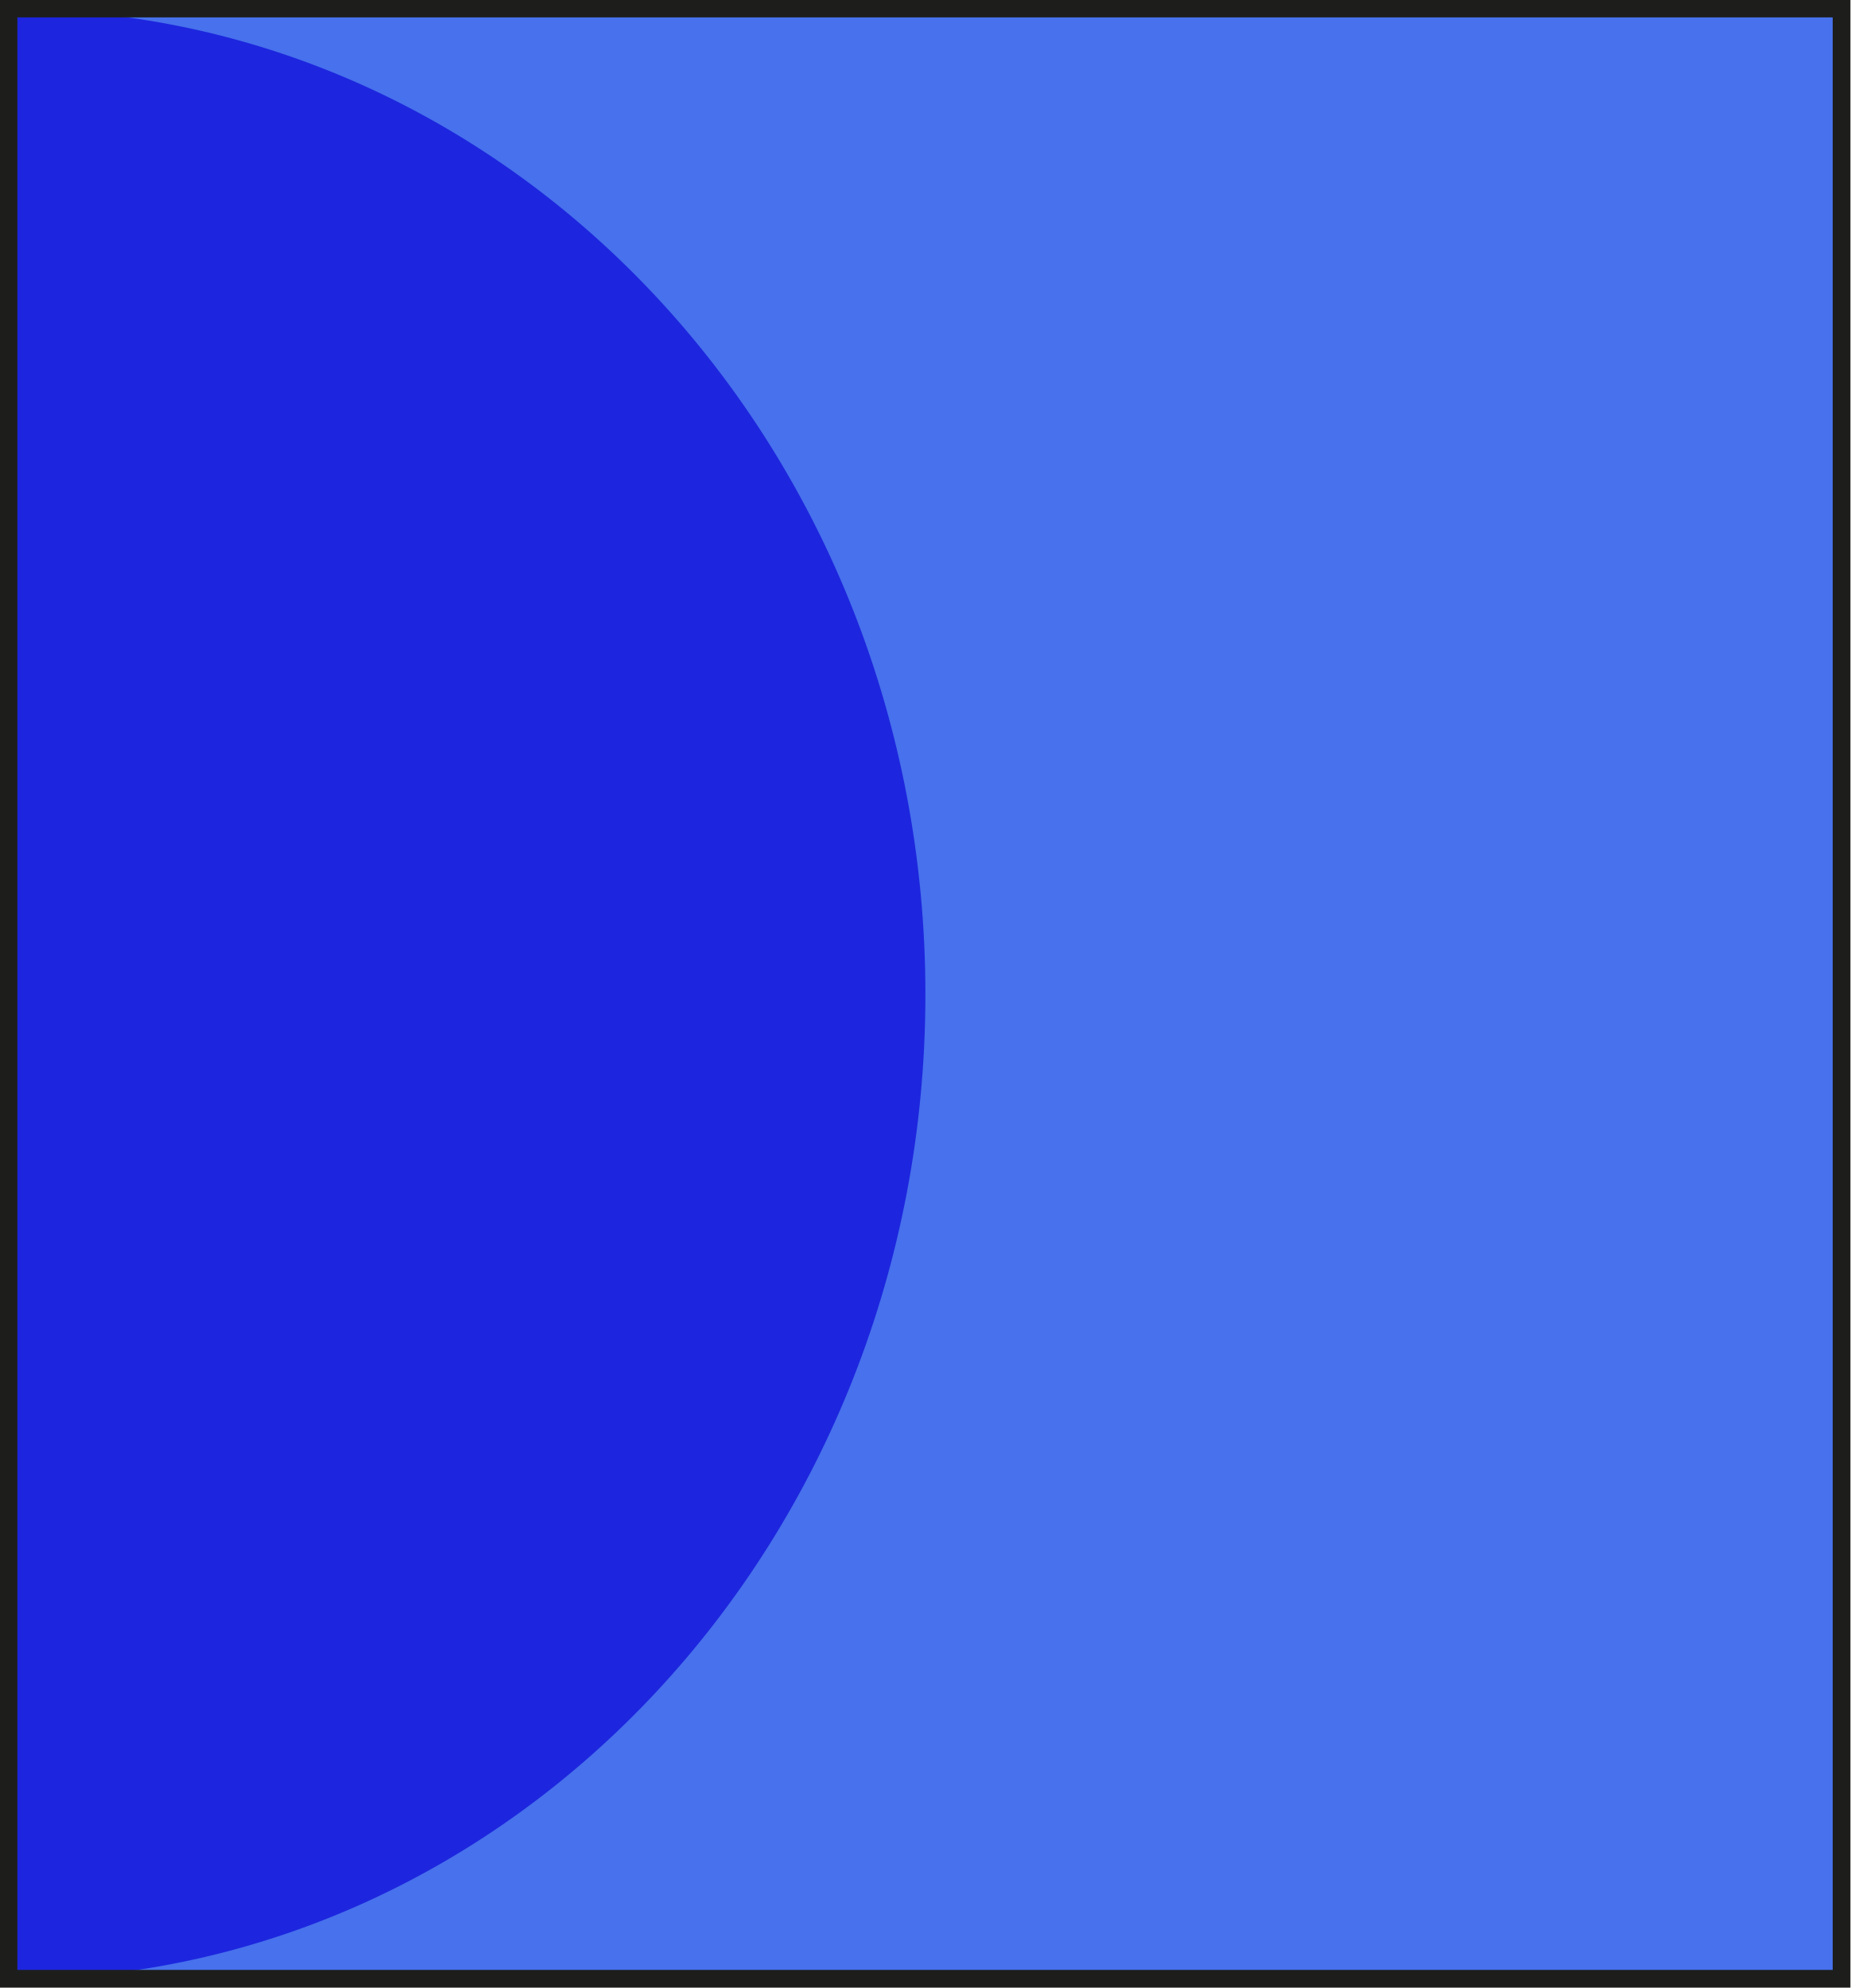
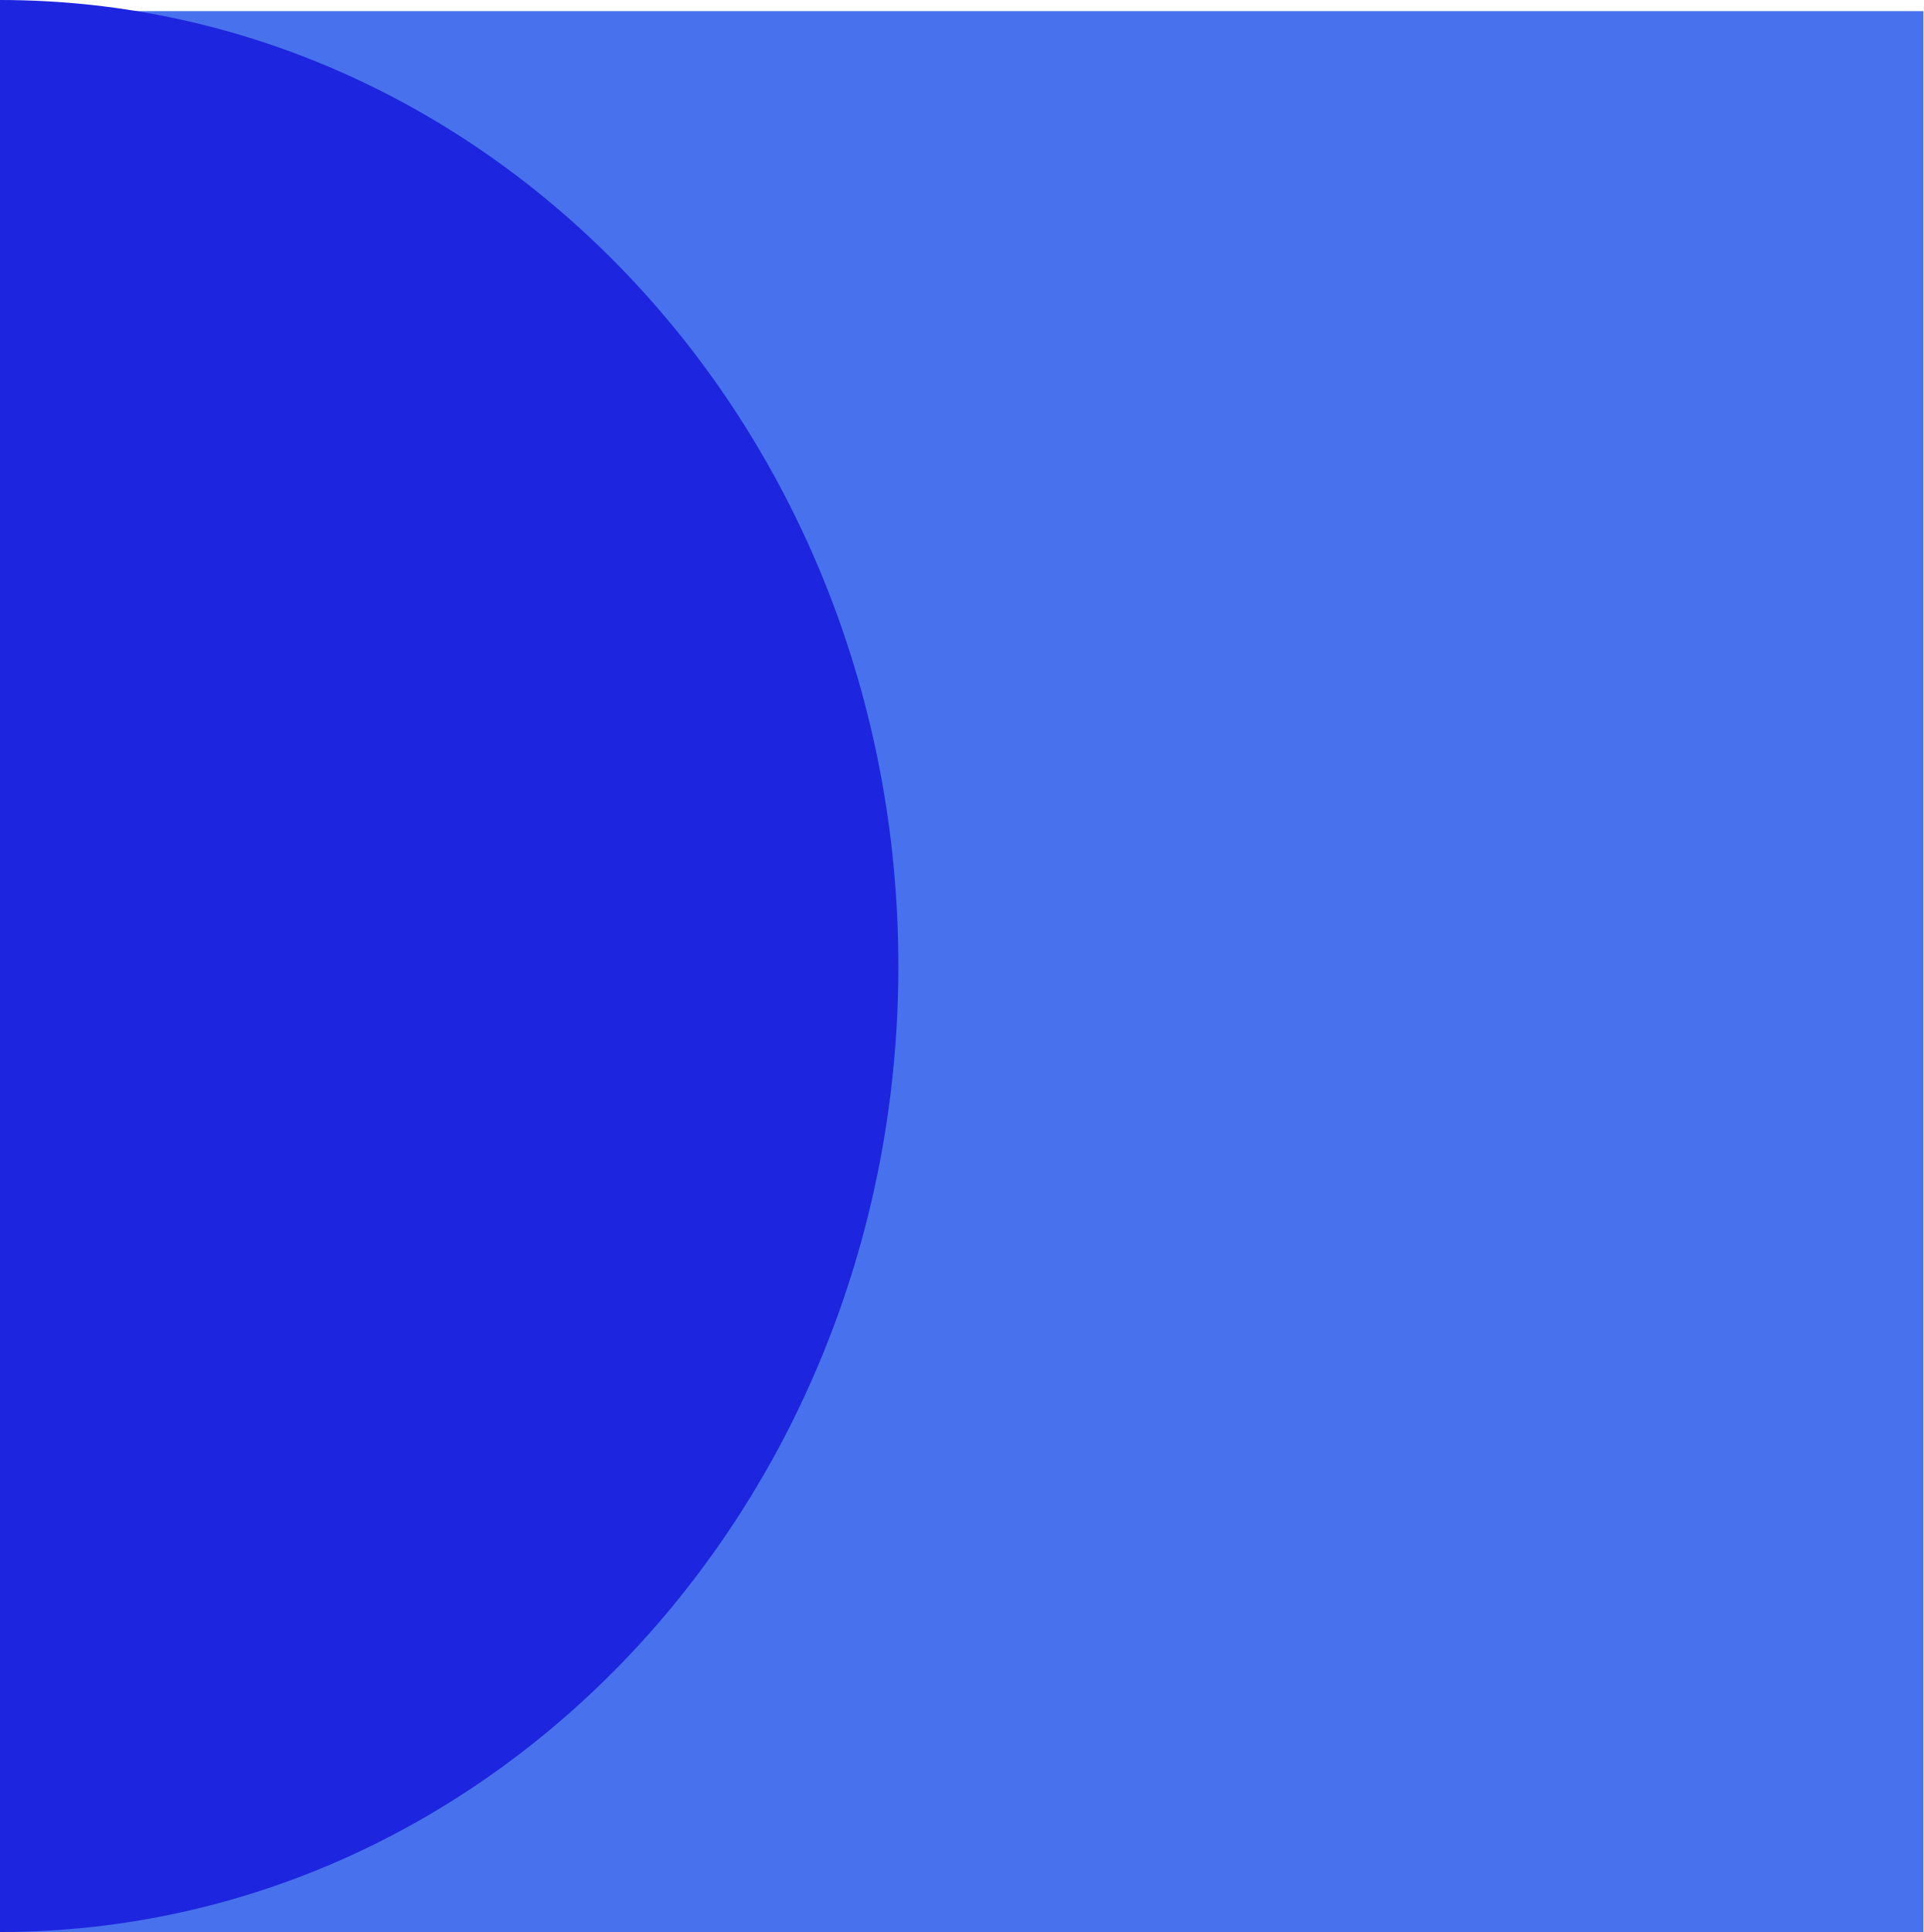
- <svg xmlns="http://www.w3.org/2000/svg" id="Layer_1" viewBox="0 0 26.08 28.01">
+ <svg xmlns="http://www.w3.org/2000/svg" id="Layer_2" viewBox="0 0 27.64 27.76">
  <defs>
-     <style>.cls-1{stroke:#000;}.cls-1,.cls-2{fill:none;stroke-miterlimit:10;}.cls-3{isolation:isolate;}.cls-4{fill:#1d26de;}.cls-4,.cls-5{stroke-width:0px;}.cls-5{fill:#4771ed;}.cls-2{stroke:#1d1e1c;stroke-width:.25px;}</style>
+     <style>.cls-1{fill:#1d26de;}.cls-1,.cls-2{stroke-width:0px;}.cls-2{fill:#4771ed;}</style>
  </defs>
-   <rect class="cls-1" x="-375.87" y="-23.43" width="1830" height="80" />
-   <rect class="cls-1" x="-95.87" y="-253.43" width="192" height="1159.58" />
-   <rect class="cls-1" x="-95.87" y="-253.43" width="192" height="1159.58" />
-   <rect class="cls-5" x=".12" y=".12" width="25.83" height="27.76" />
-   <g class="cls-3">
-     <path class="cls-4" d="m.13.13C7.26.13,13.04,6.34,13.04,14.01S7.26,27.89.13,27.89V.13Z" />
+   <g id="Layer_1-2">
+     <rect class="cls-2" x=".04" y=".16" width="27.6" height="27.6" />
+     <path class="cls-1" d="m0,0c7.13,0,12.91,6.22,12.91,13.88S7.13,27.76,0,27.76V0Z" />
  </g>
-   <rect class="cls-2" x=".12" y=".12" width="25.83" height="27.76" />
</svg>
